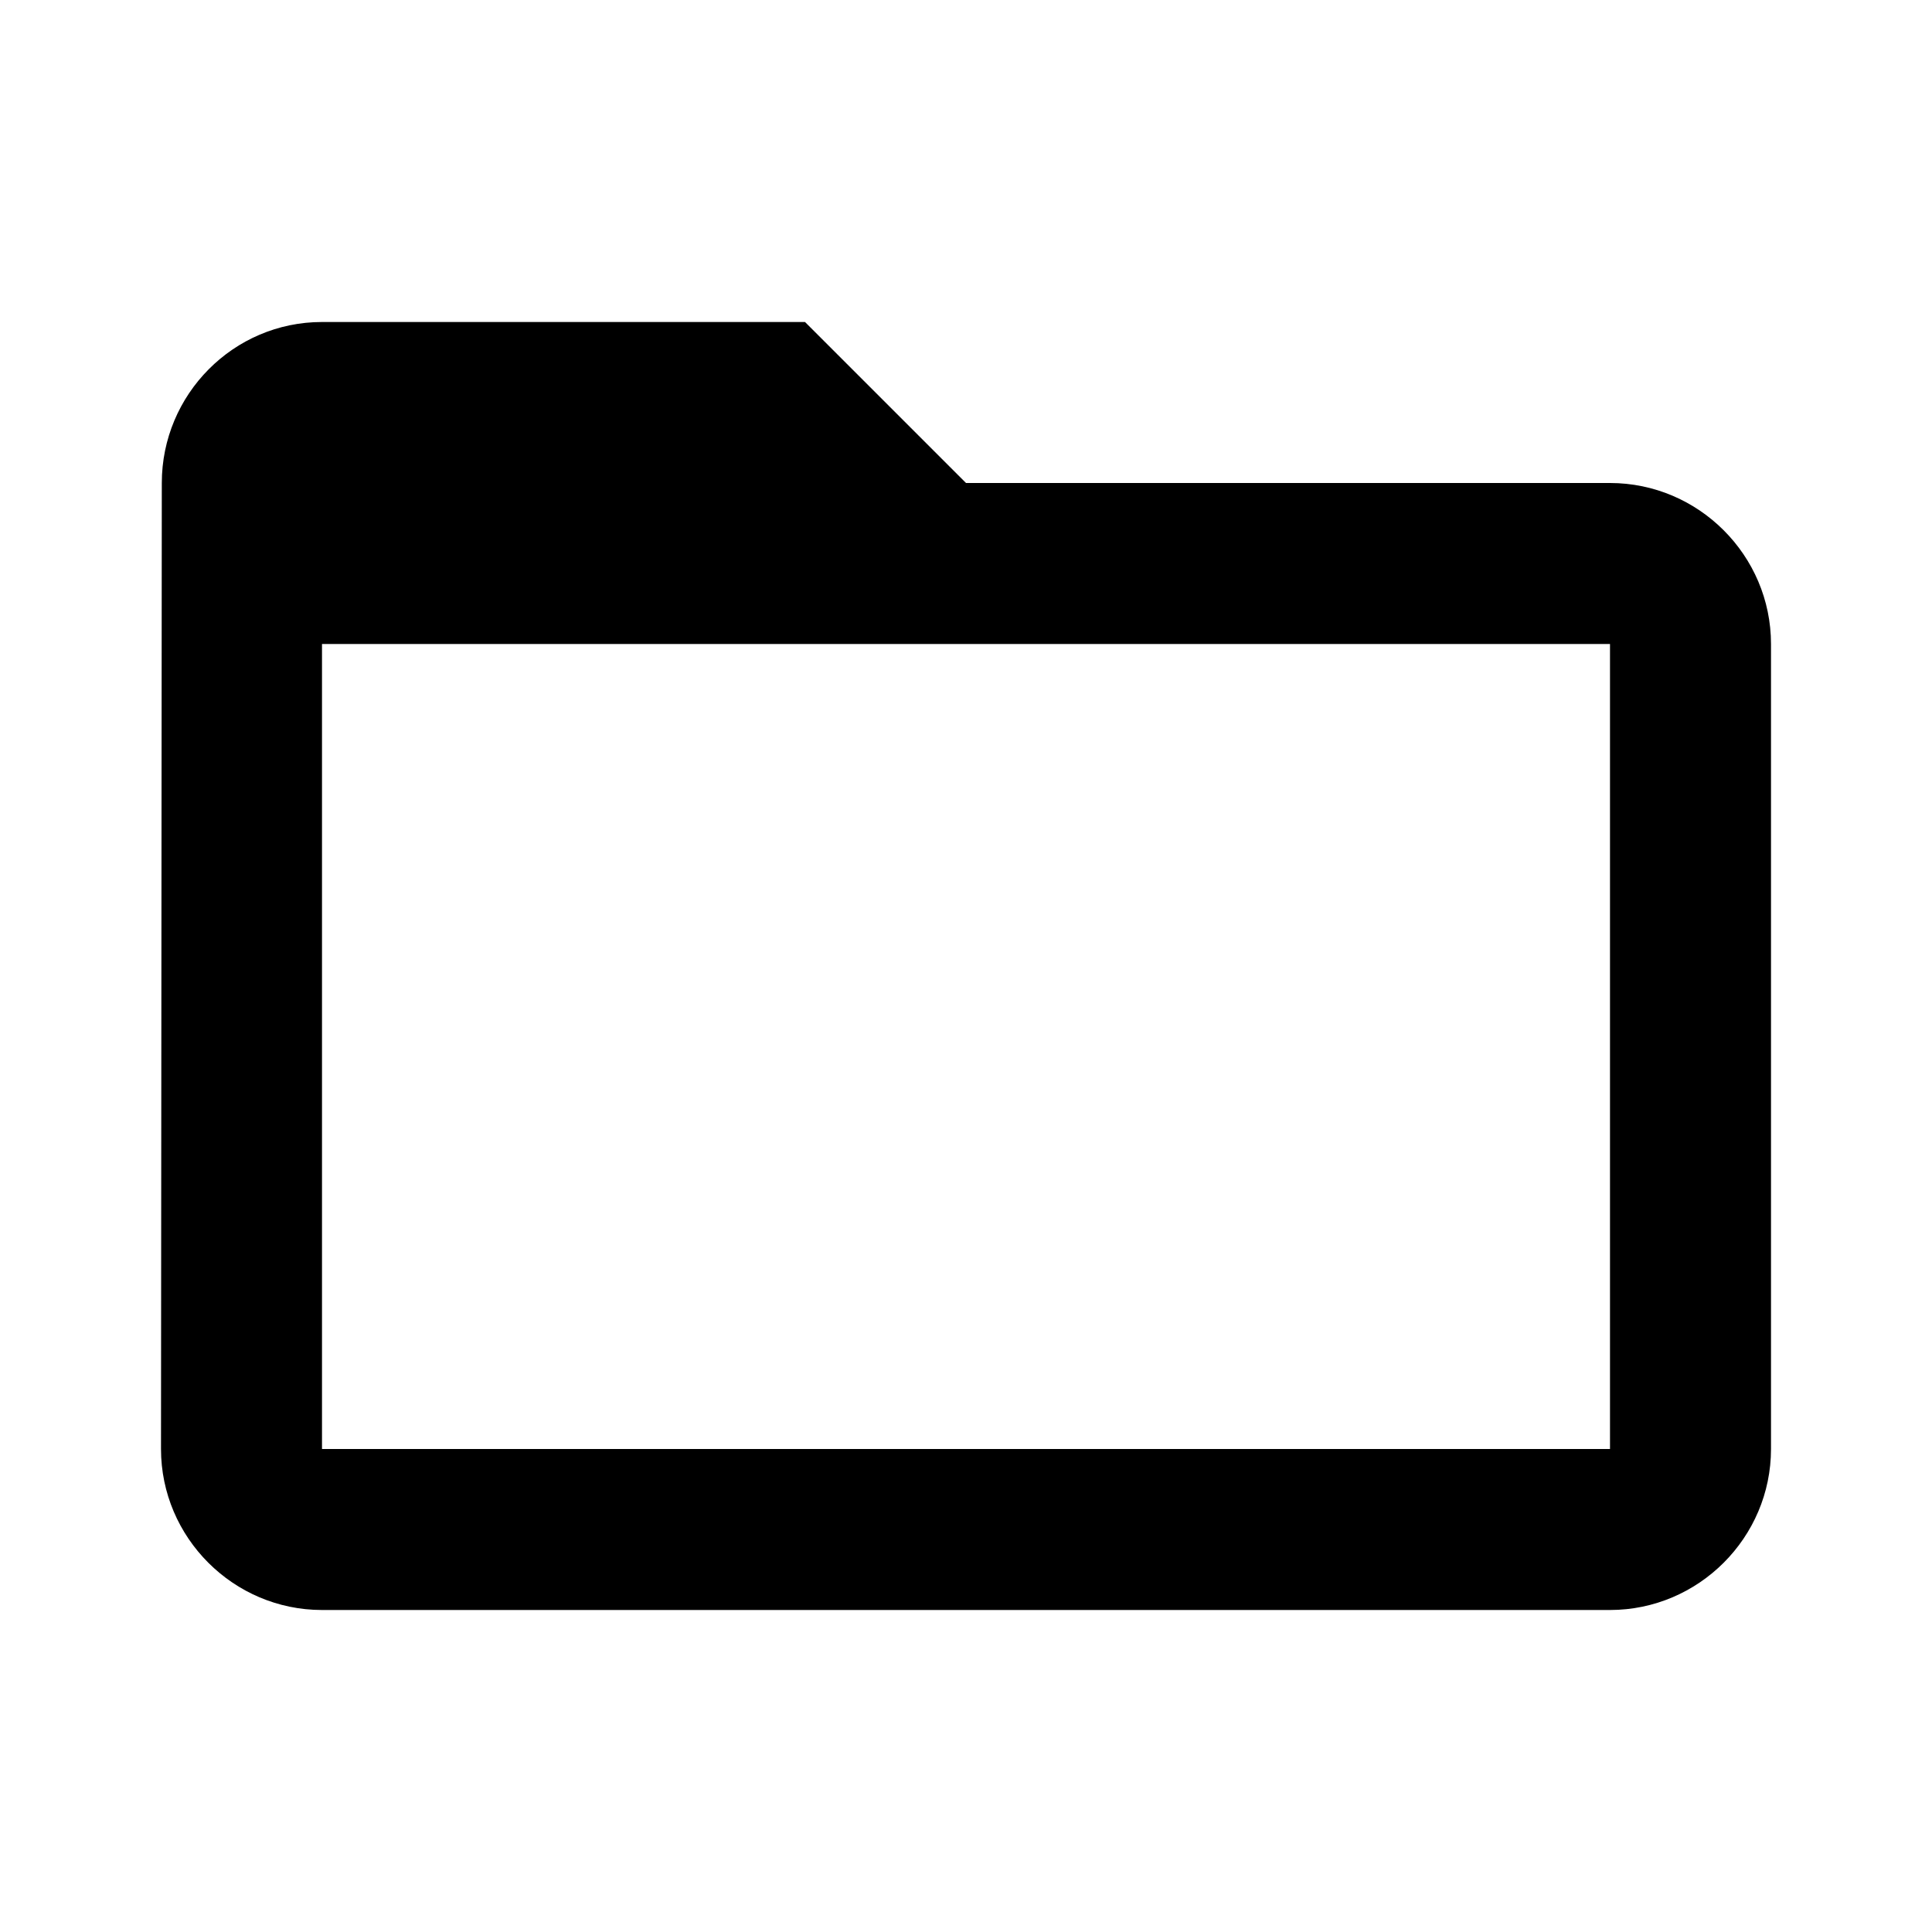
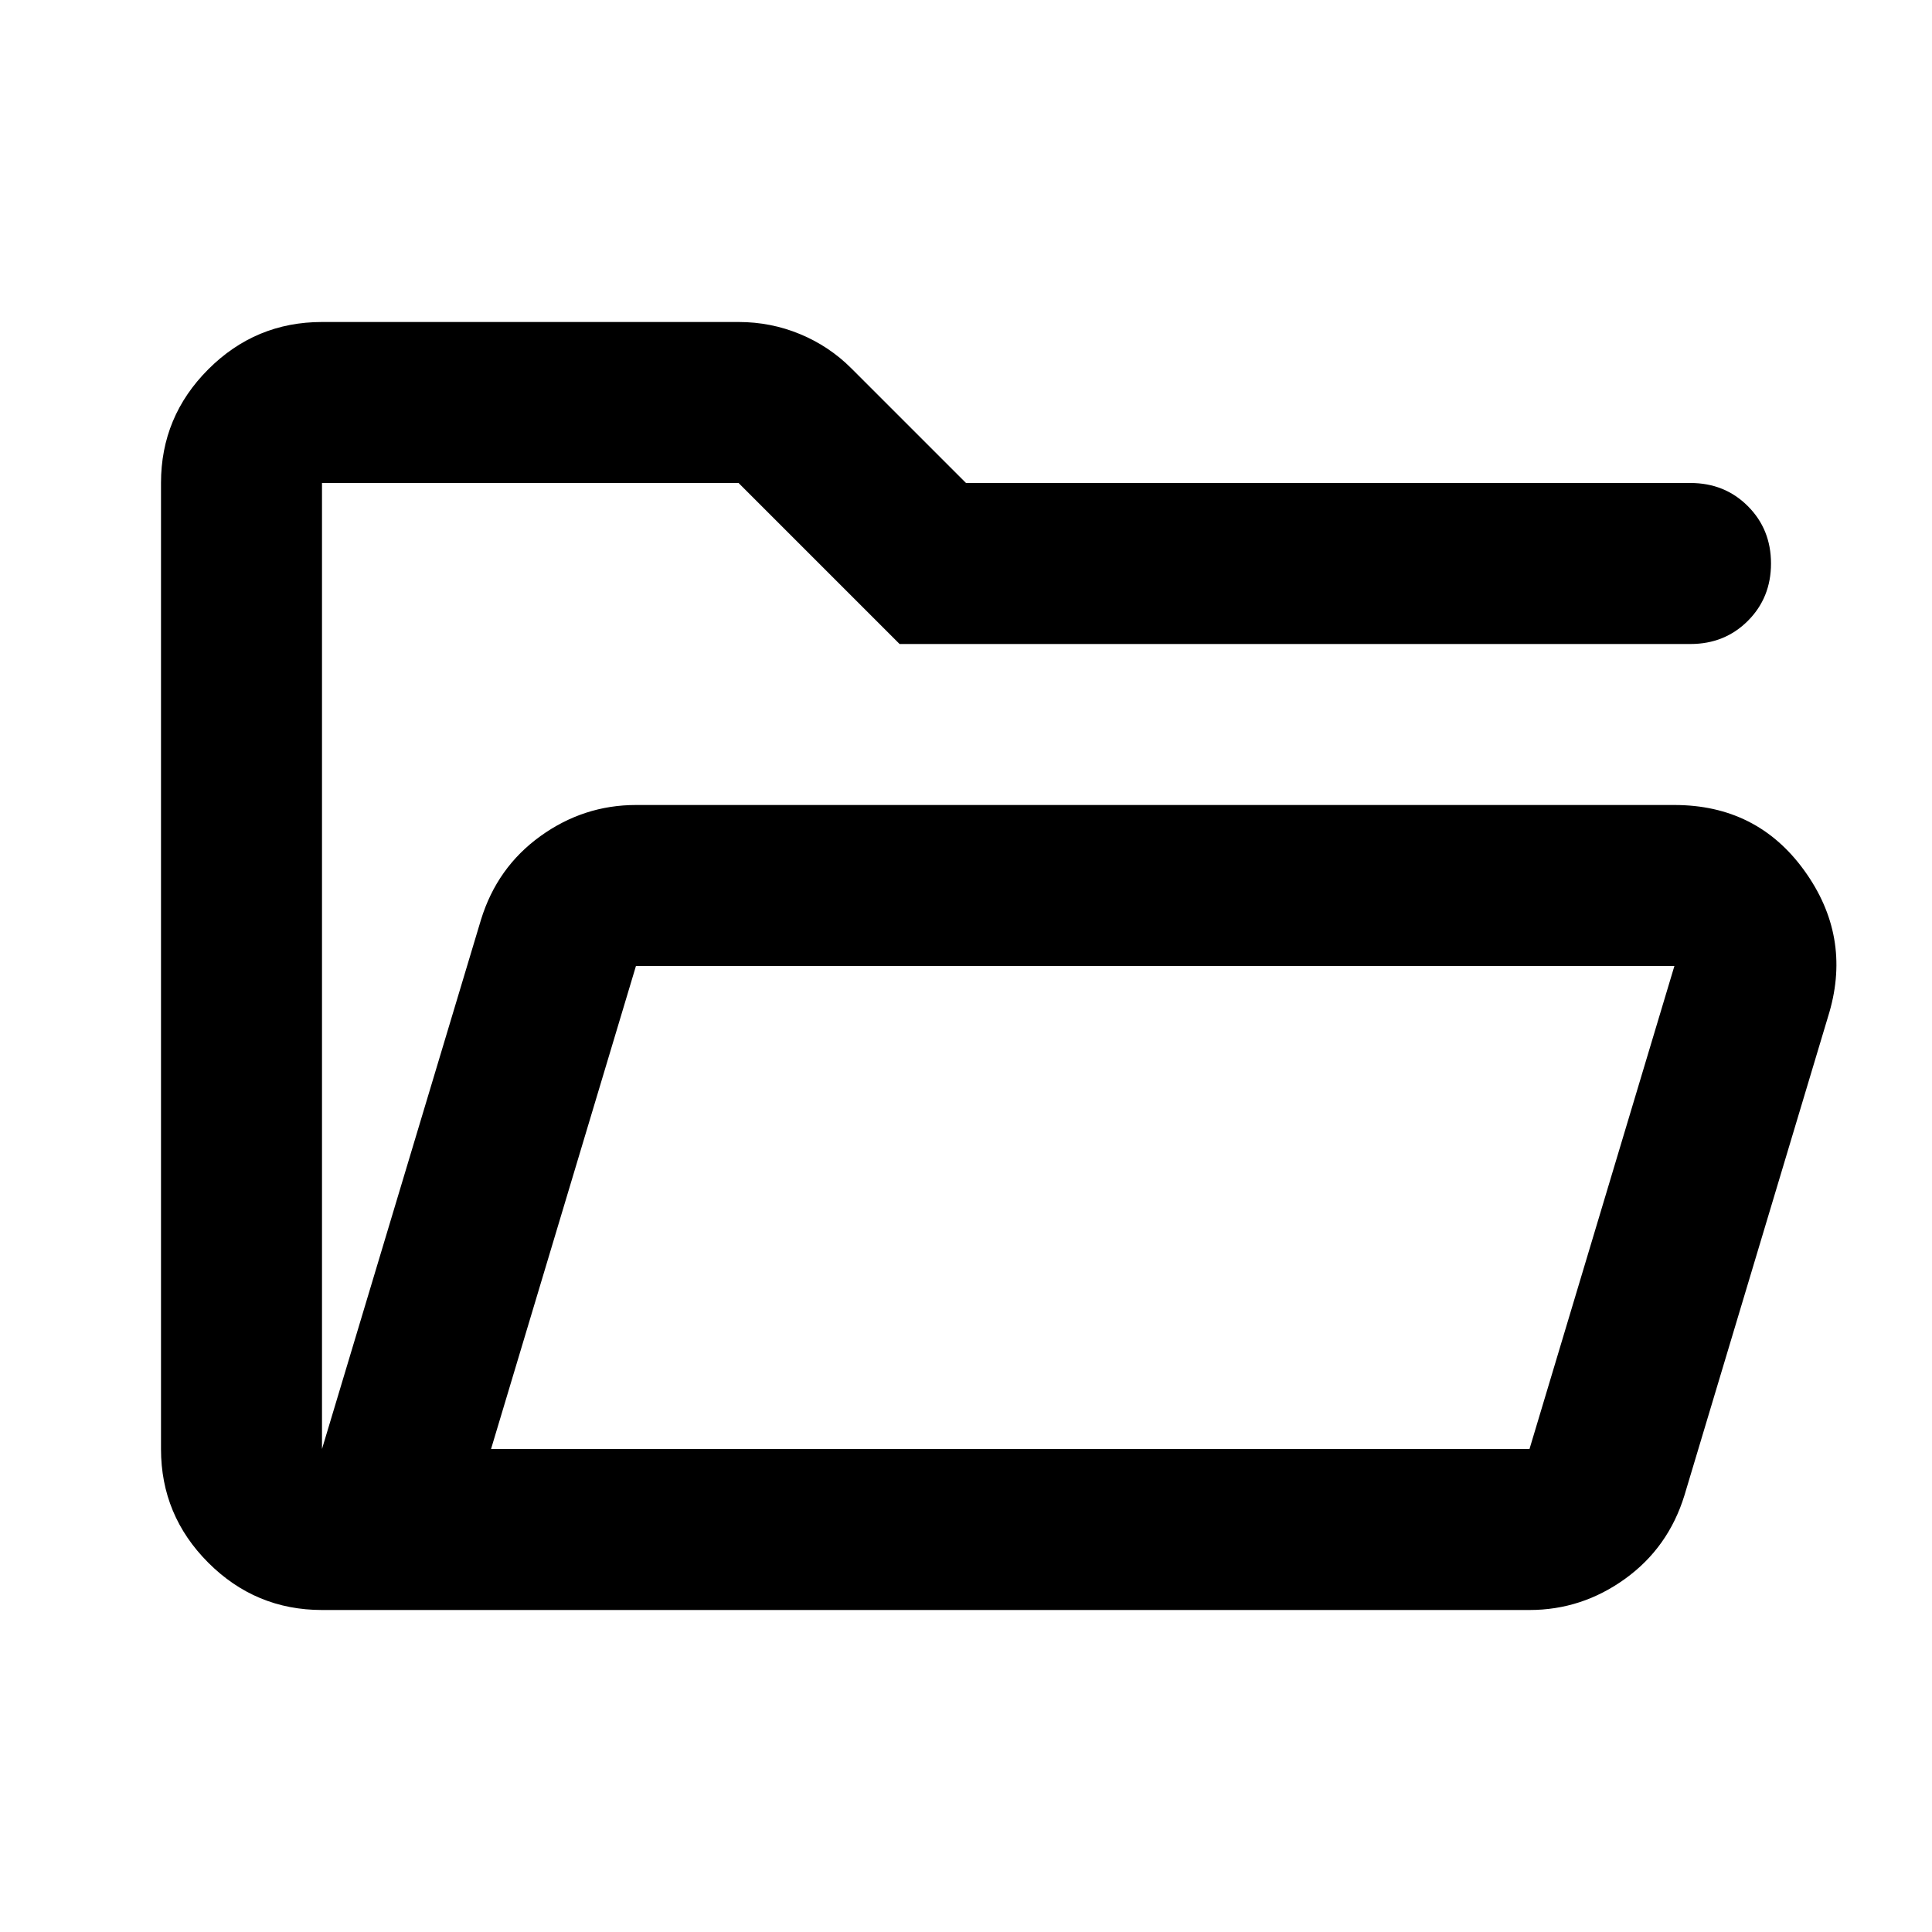
- <svg xmlns="http://www.w3.org/2000/svg" width="24" height="24" viewBox="0 0 24 24">
-   <path d="M20 6h-8l-2-2H4c-1.1 0-1.99.9-1.99 2L2 18c0 1.1.9 2 2 2h16c1.1 0 2-.9 2-2V8c0-1.1-.9-2-2-2zm0 12H4V8h16v10z" />
+ <svg xmlns="http://www.w3.org/2000/svg" height="24" viewBox="0 -960 960 960" width="24">
+   <path d="M160-160q-33 0-56.5-23.5T80-240v-480q0-33 23.5-56.5T160-800h207q16 0 30.5 6t25.5 17l57 57h360q17 0 28.5 11.5T880-680q0 17-11.5 28.5T840-640H447l-80-80H160v480l79-263q8-26 29.5-41.5T316-560h516q41 0 64.5 32.5T909-457l-72 240q-8 26-29.5 41.5T760-160H160Zm84-80h516l72-240H316l-72 240Zm-84-262v-218 218Zm84 262 72-240-72 240Z" />
</svg>
